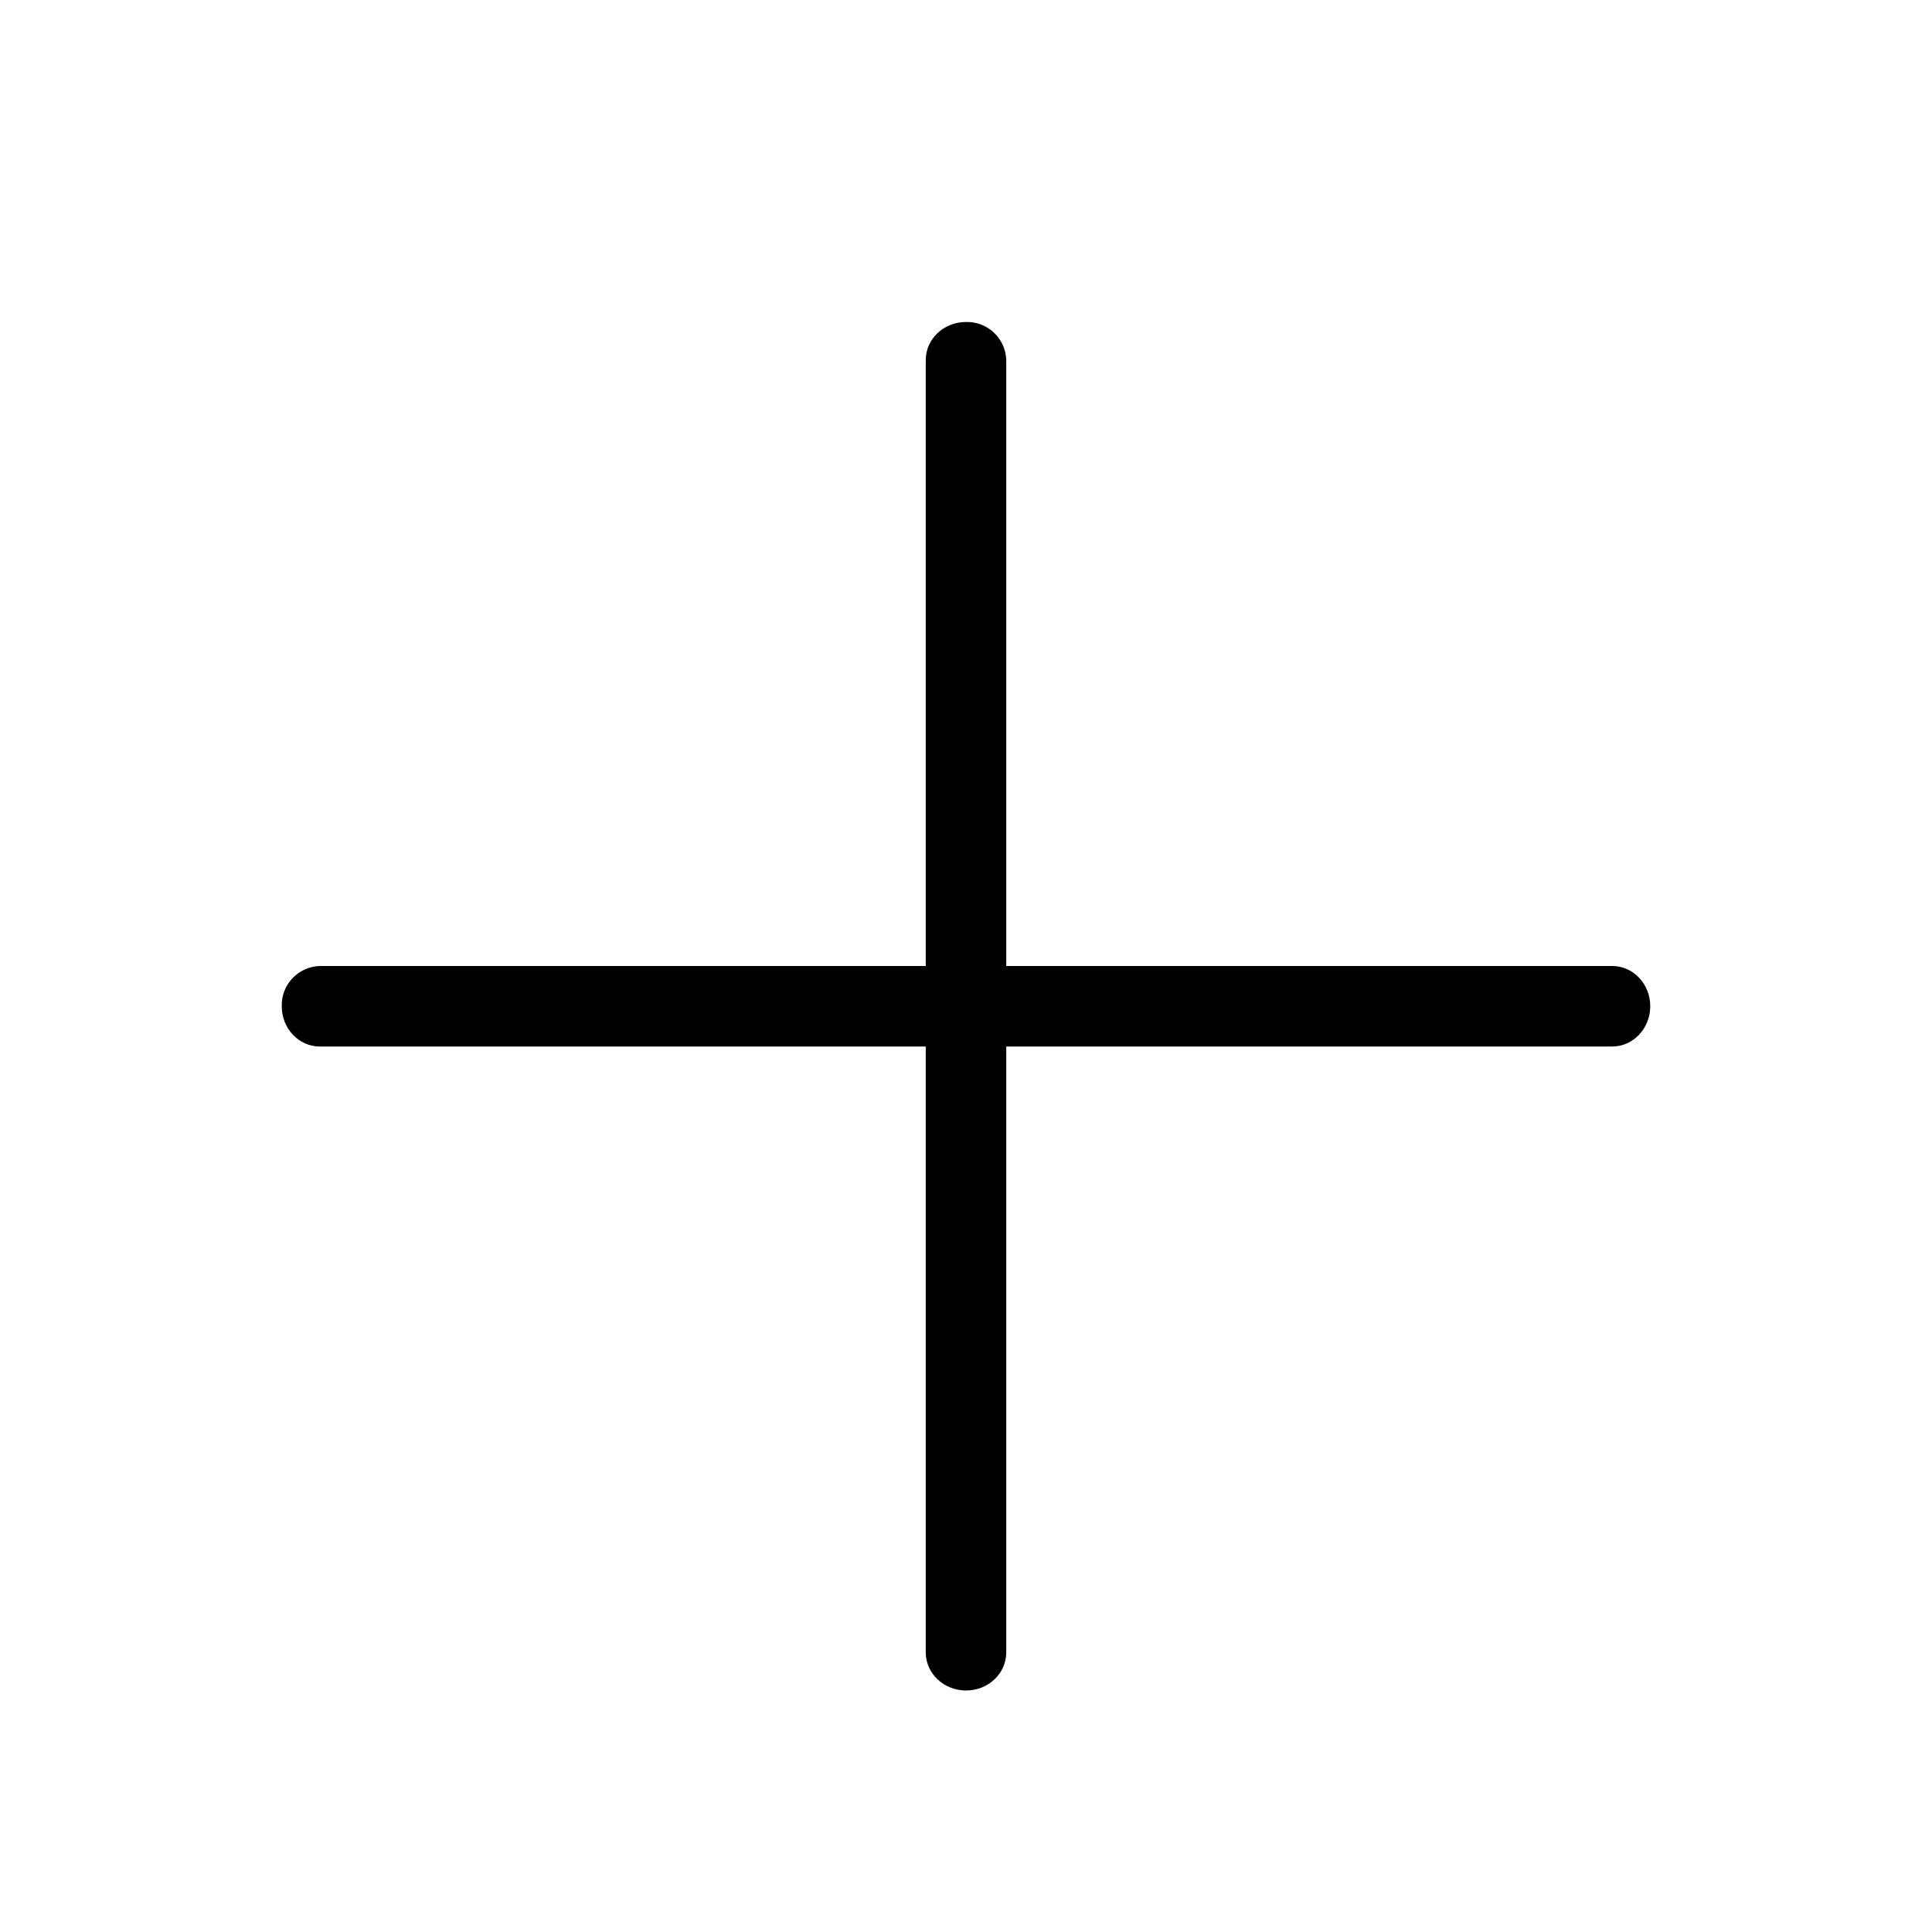
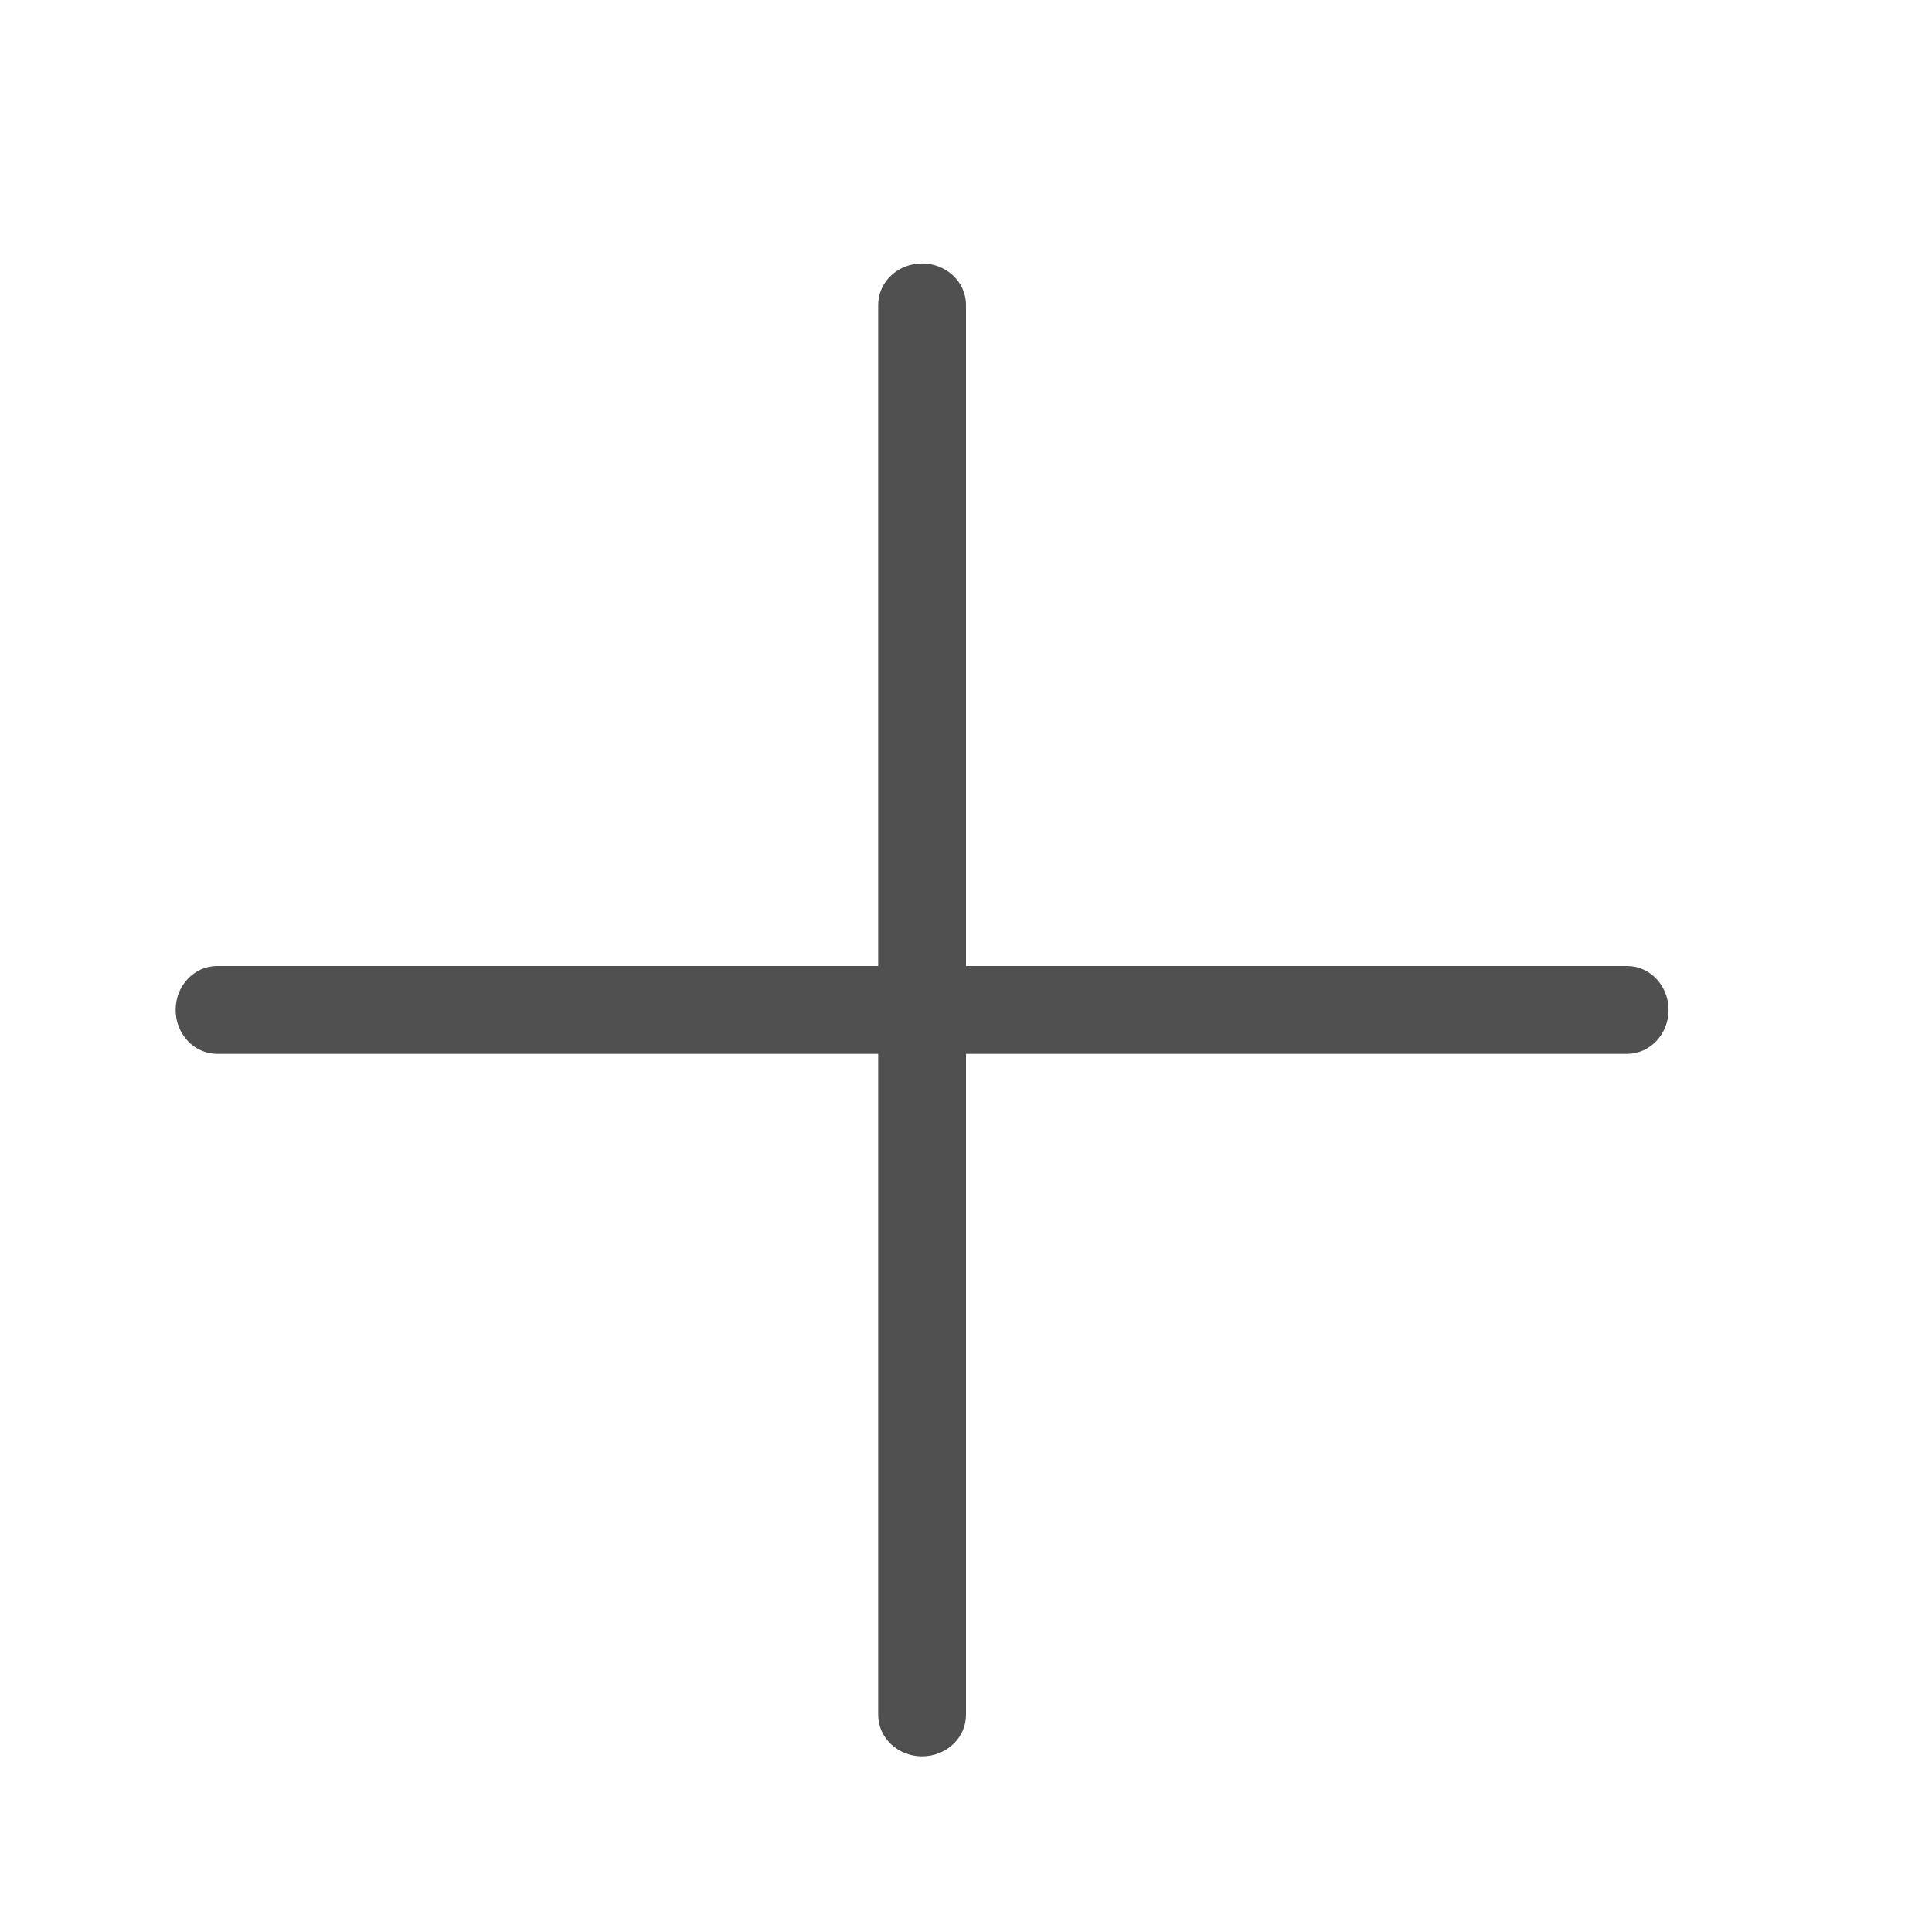
- <svg xmlns="http://www.w3.org/2000/svg" width="24" height="24">
-   <path d="M3.972 12a.487.487 0 0 0-.472.5c0 .276.211.5.472.5H11.5v7.528c0 .26.224.472.5.472s.5-.211.5-.472V13h7.528c.26 0 .472-.224.472-.5s-.211-.5-.472-.5H12.5V4.472A.487.487 0 0 0 12 4c-.276 0-.5.211-.5.472V12H3.972Z" />
+ <svg xmlns="http://www.w3.org/2000/svg" width="22" height="22" viewBox="0 0 22 22" fill="none">
+   <path d="M2.472 11C2.211 11 2 11.224 2 11.5C2 11.776 2.211 12 2.472 12H10V19.528C10 19.789 10.224 20 10.5 20C10.776 20 11 19.789 11 19.528V12L18.528 12C18.789 12 19 11.776 19 11.5C19 11.224 18.789 11 18.528 11L11 11V3.472C11 3.211 10.776 3 10.5 3C10.224 3 10 3.211 10 3.472V11L2.472 11Z" fill="#505050" />
</svg>
